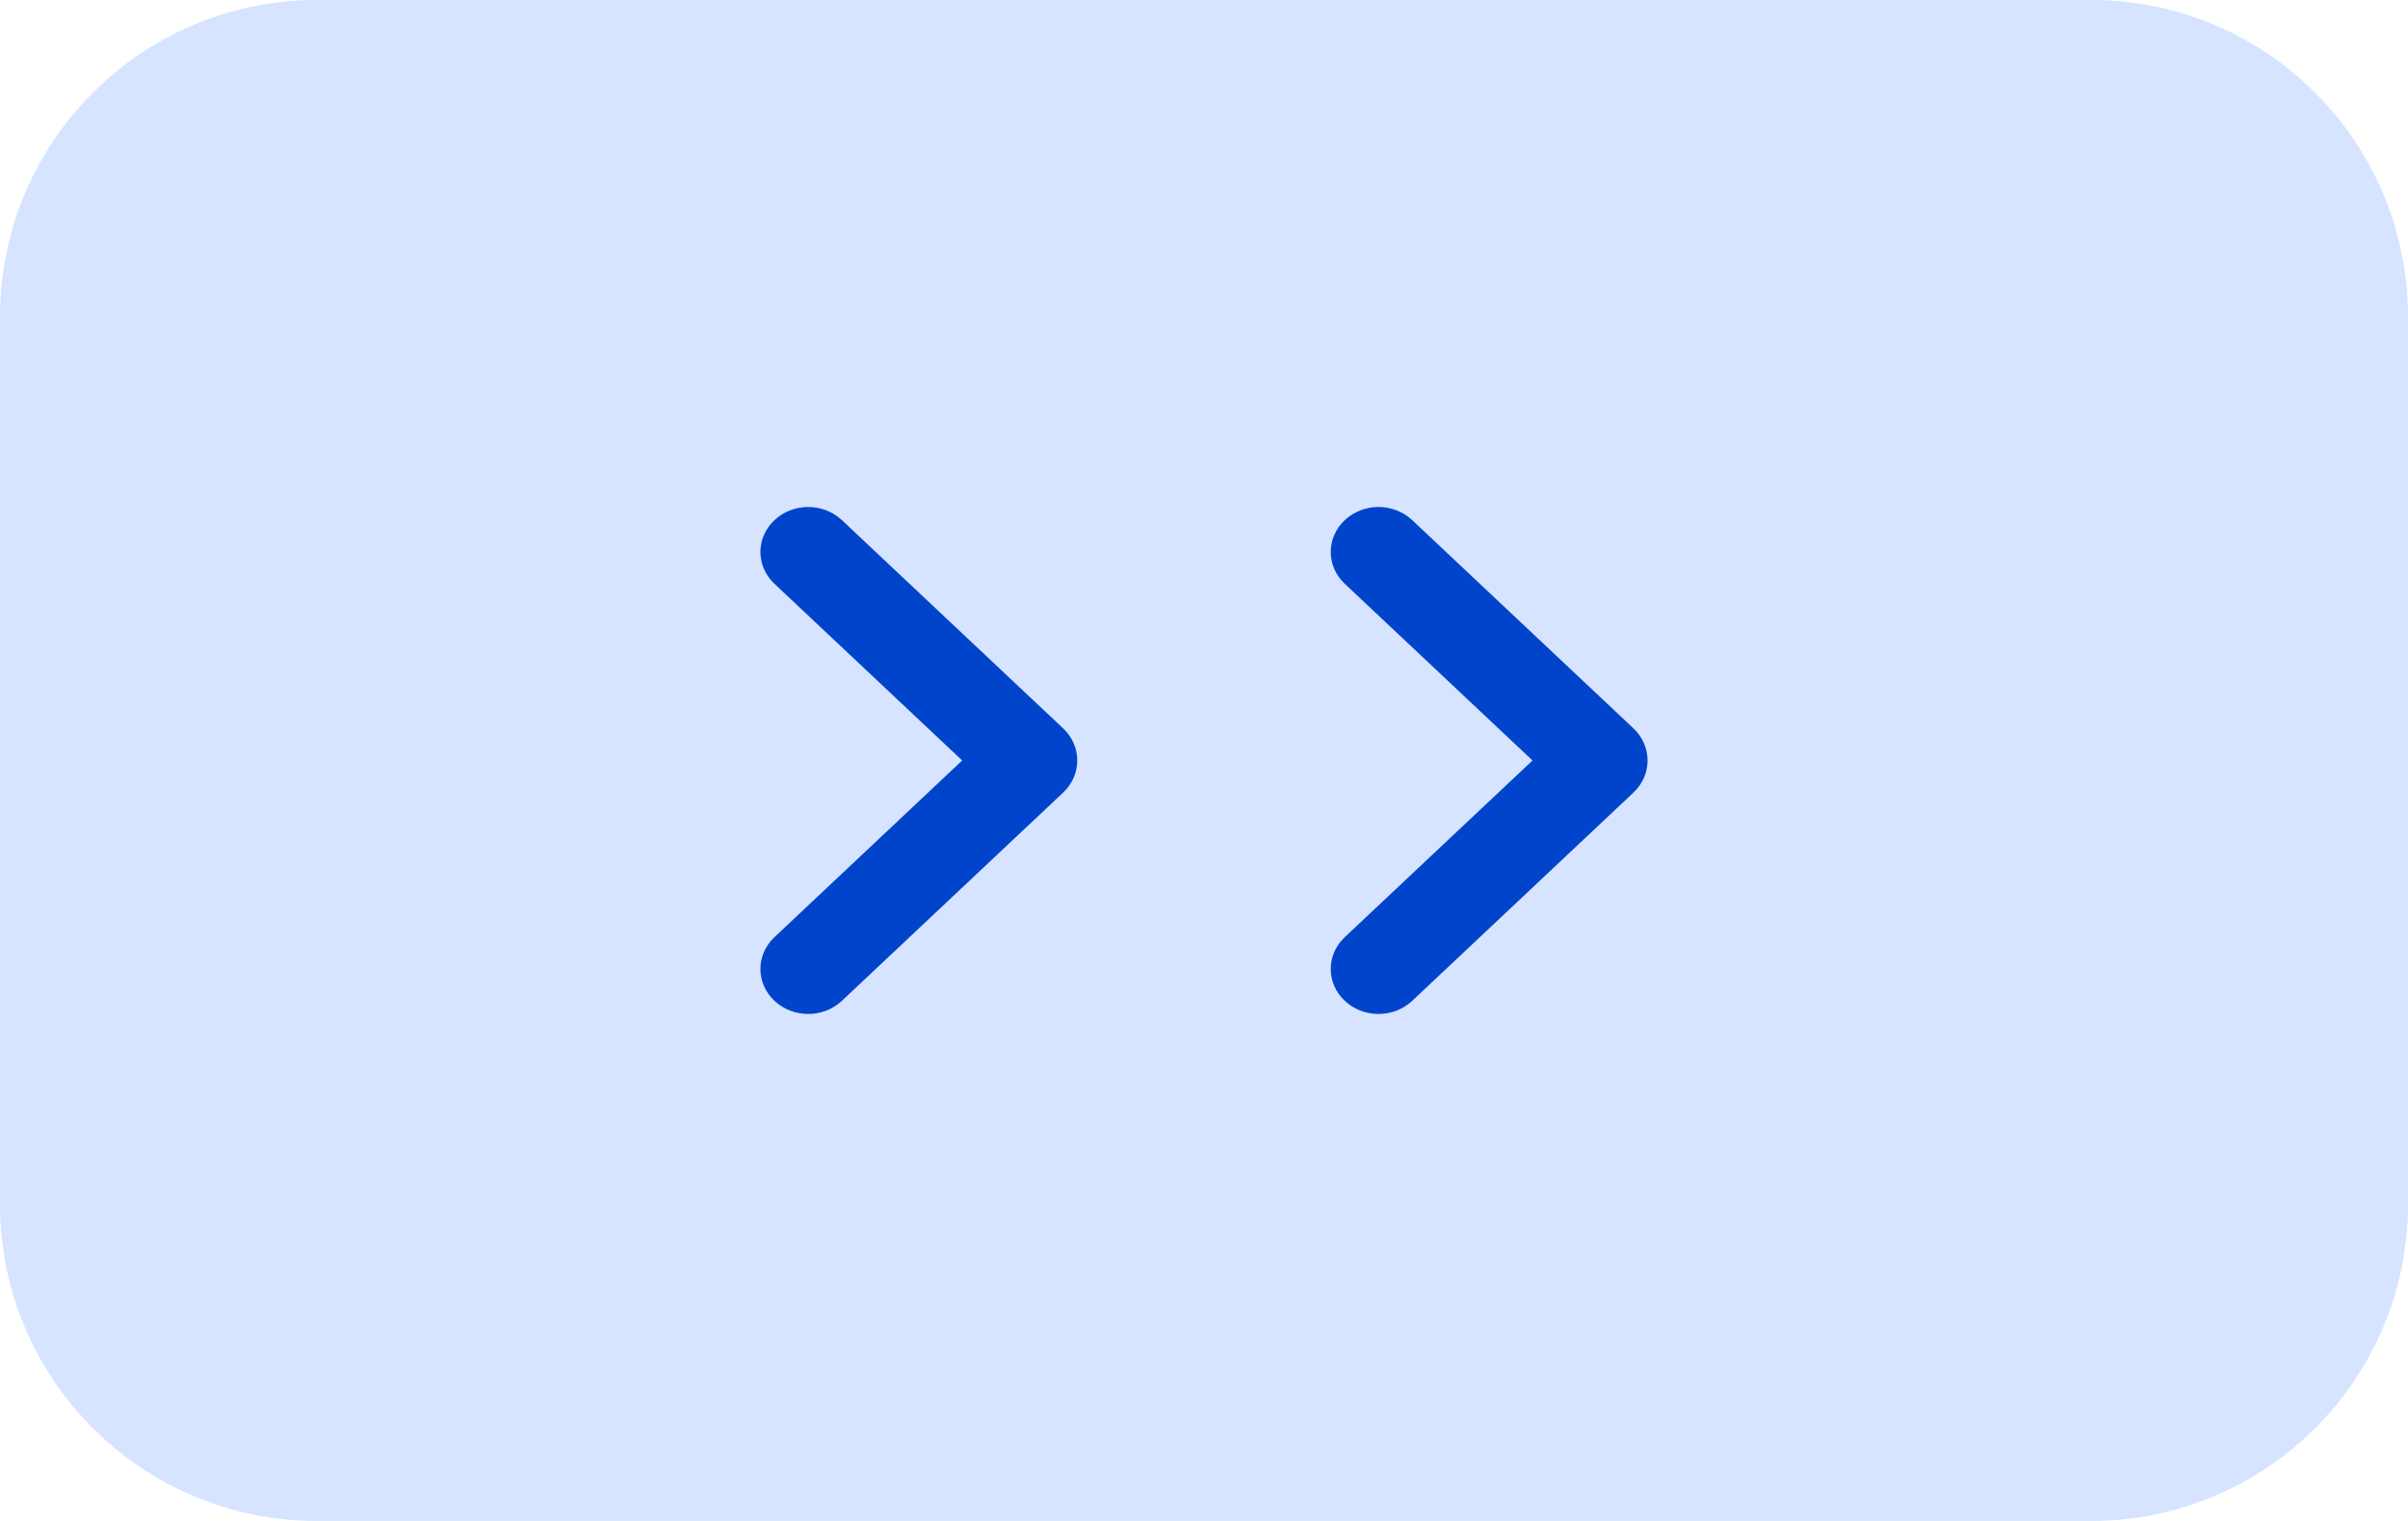
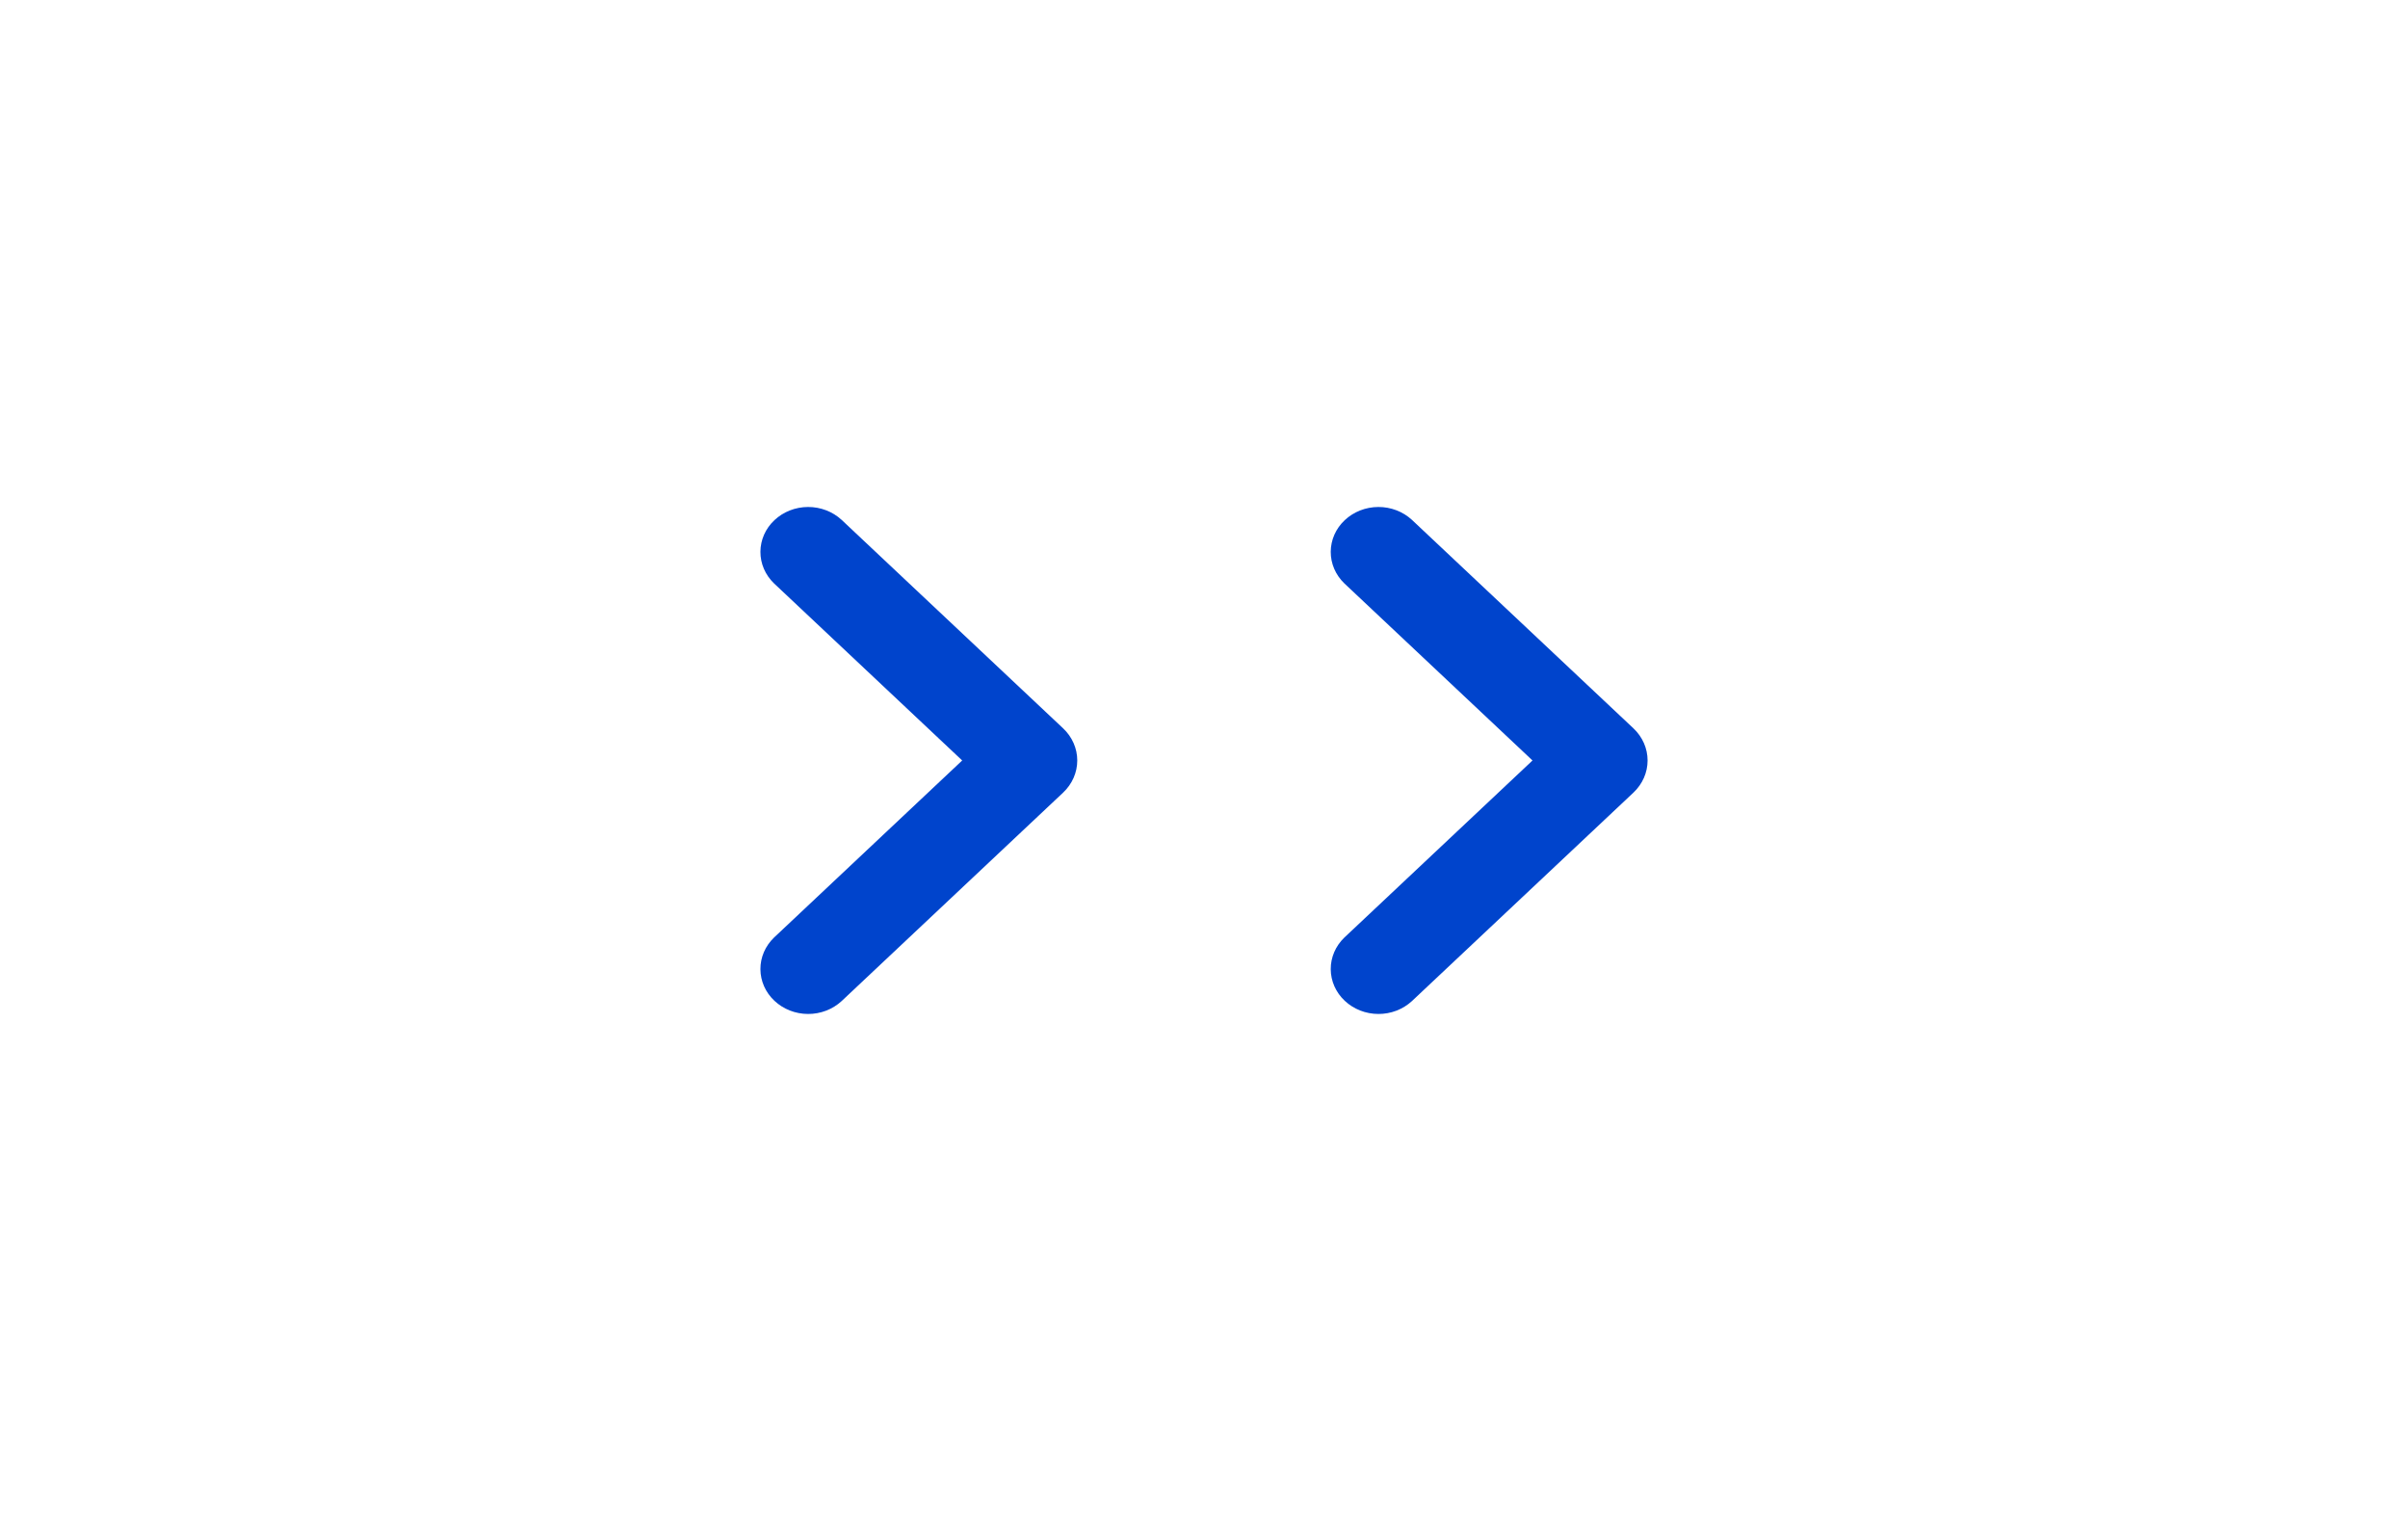
<svg xmlns="http://www.w3.org/2000/svg" width="38" height="24" viewBox="0 0 38 24" fill="none">
-   <rect width="38" height="24" rx="5" fill="#D6E4FF" />
+   <rect class="button-background" width="38" height="24" rx="5" />
  <path fill-rule="evenodd" clip-rule="evenodd" d="M16.777 11.493C16.92 11.628 17 11.81 17 12C17 12.19 16.92 12.372 16.777 12.507L13.281 15.797C13.139 15.928 12.948 16.001 12.75 16C12.551 15.999 12.361 15.924 12.221 15.792C12.08 15.66 12.001 15.481 12 15.294C11.999 15.107 12.076 14.928 12.215 14.794L15.184 12L12.215 9.206C12.076 9.072 11.999 8.893 12 8.706C12.001 8.519 12.08 8.34 12.221 8.208C12.361 8.076 12.551 8.001 12.75 8C12.948 7.999 13.139 8.072 13.281 8.203L16.777 11.493Z" fill="#0044CC" />
  <path fill-rule="evenodd" clip-rule="evenodd" d="M25.777 11.493C25.92 11.628 26 11.81 26 12C26 12.19 25.92 12.372 25.777 12.507L22.281 15.797C22.139 15.928 21.948 16.001 21.75 16C21.551 15.999 21.361 15.924 21.221 15.792C21.08 15.66 21.001 15.481 21 15.294C20.999 15.107 21.076 14.928 21.215 14.794L24.184 12L21.215 9.206C21.076 9.072 20.999 8.893 21 8.706C21.001 8.519 21.08 8.34 21.221 8.208C21.361 8.076 21.551 8.001 21.75 8C21.948 7.999 22.139 8.072 22.281 8.203L25.777 11.493Z" fill="#0044CC" />
</svg>
